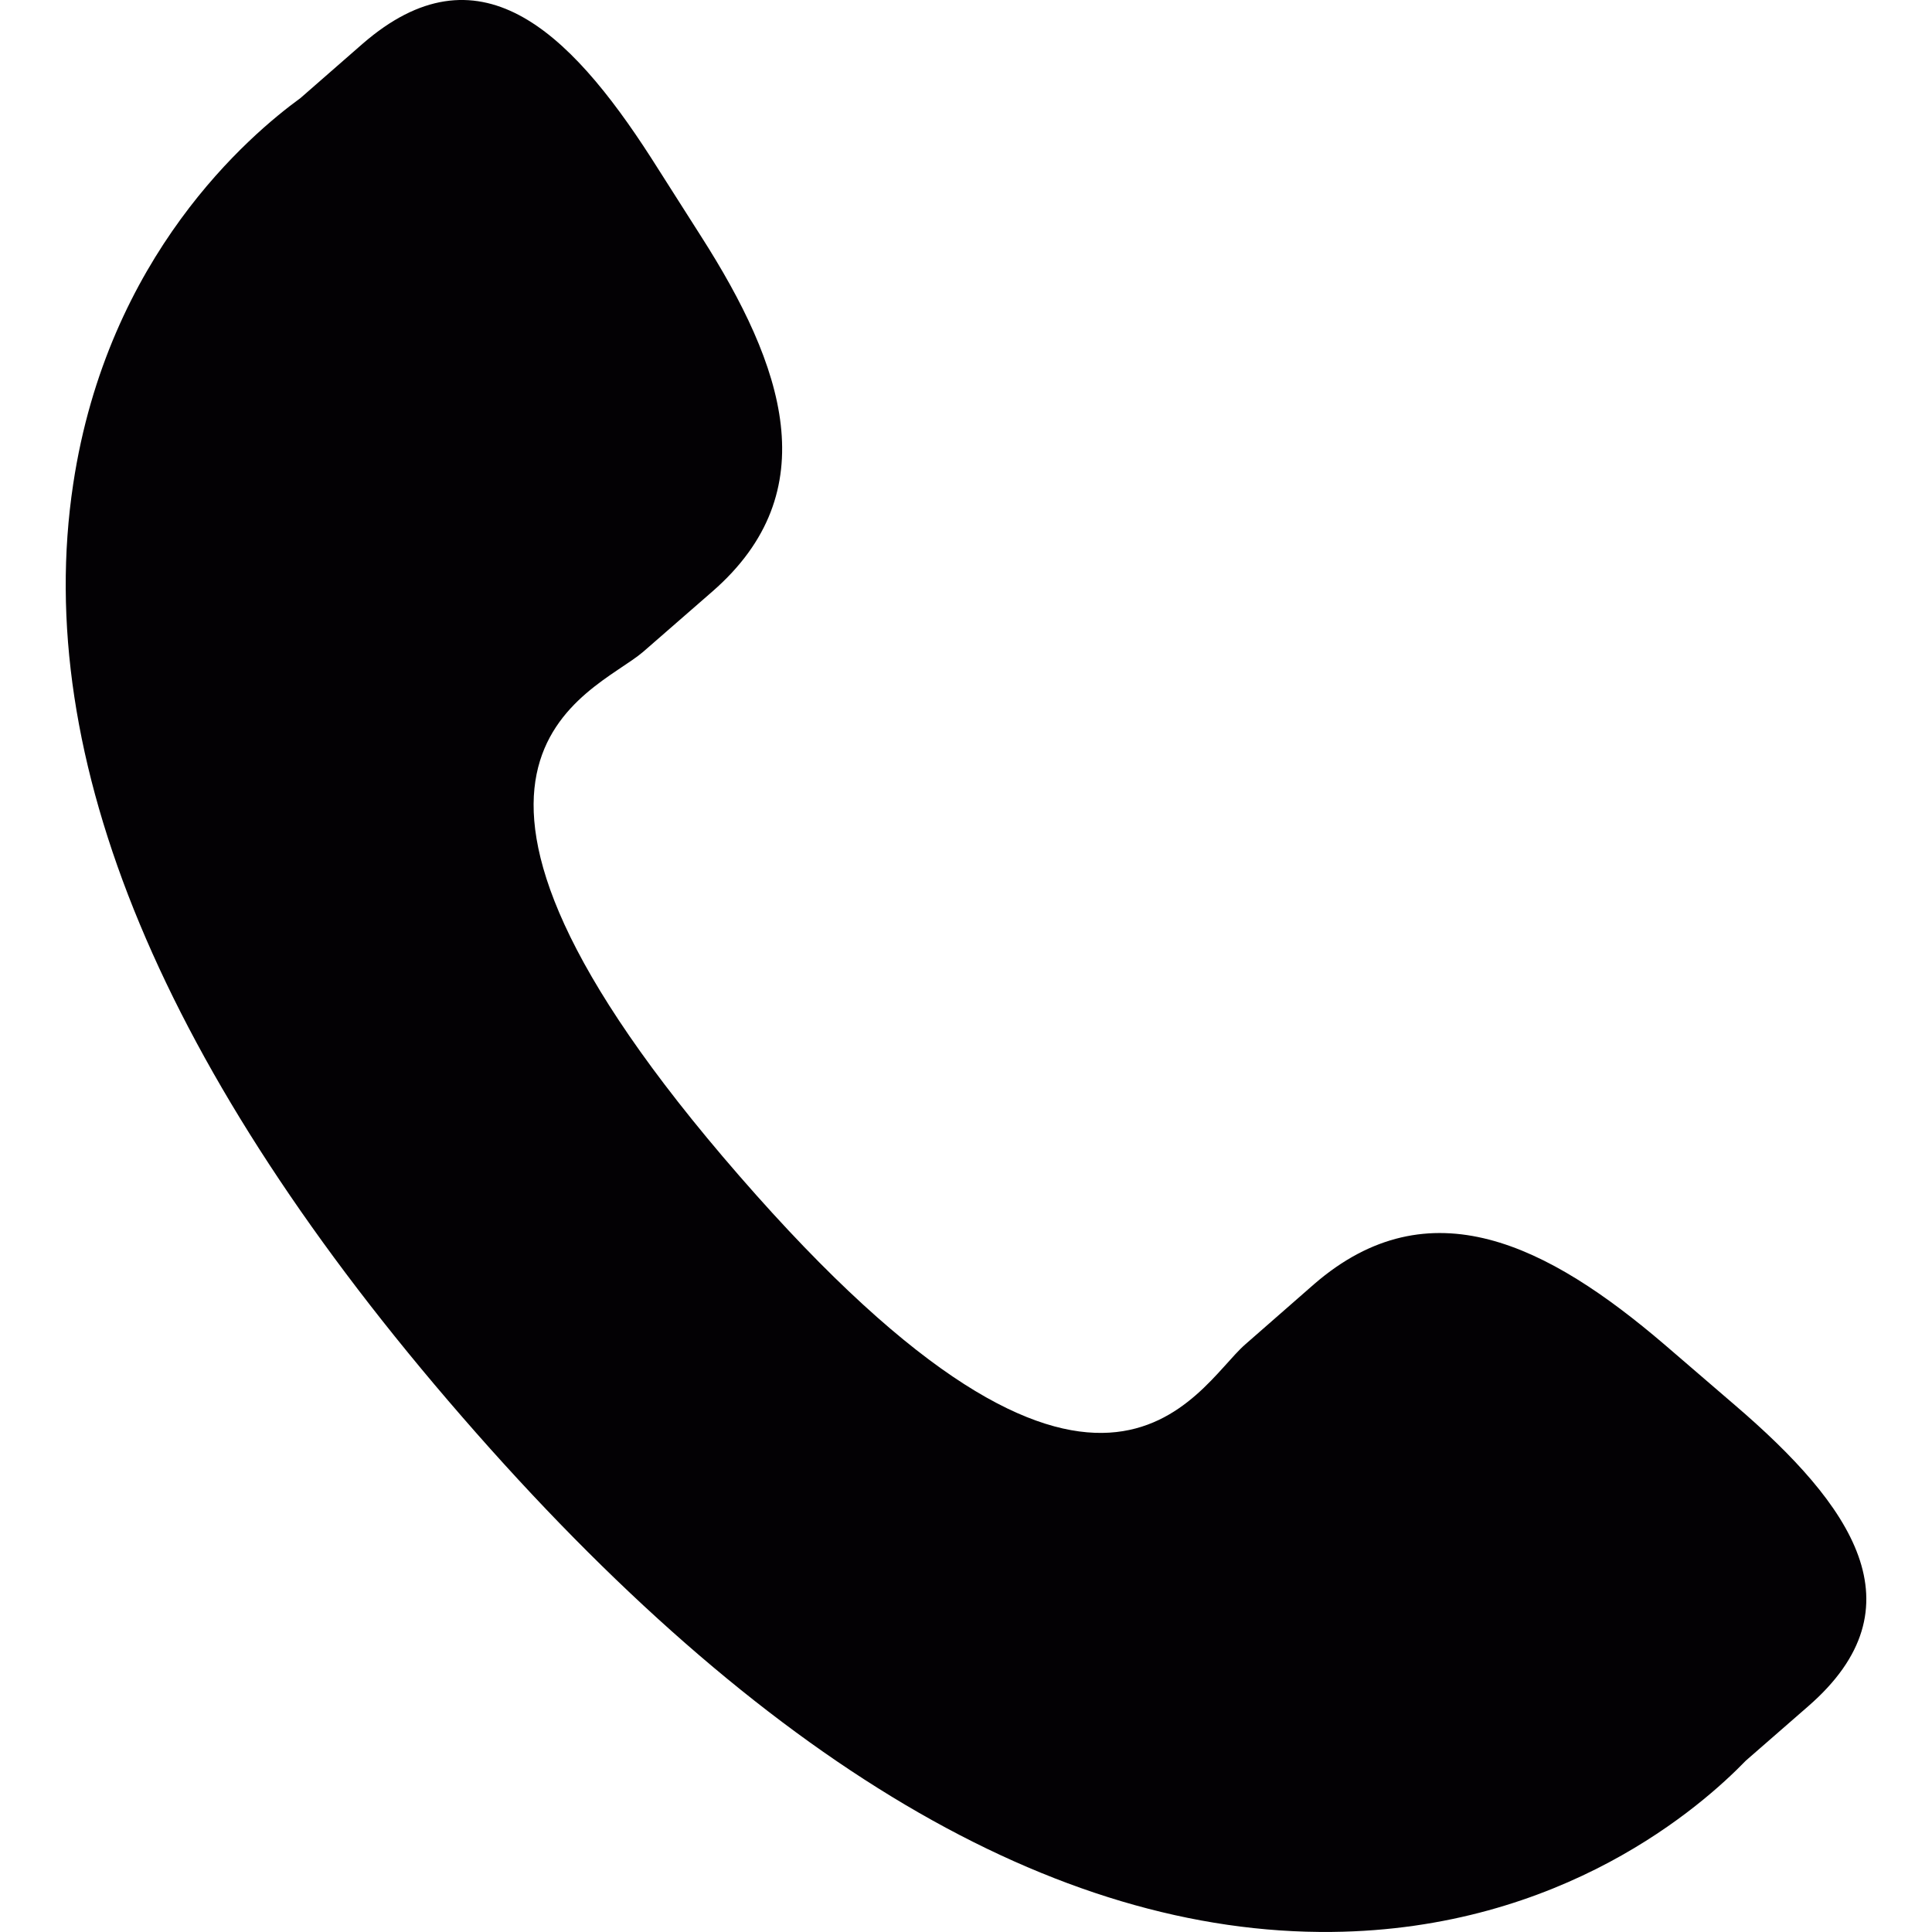
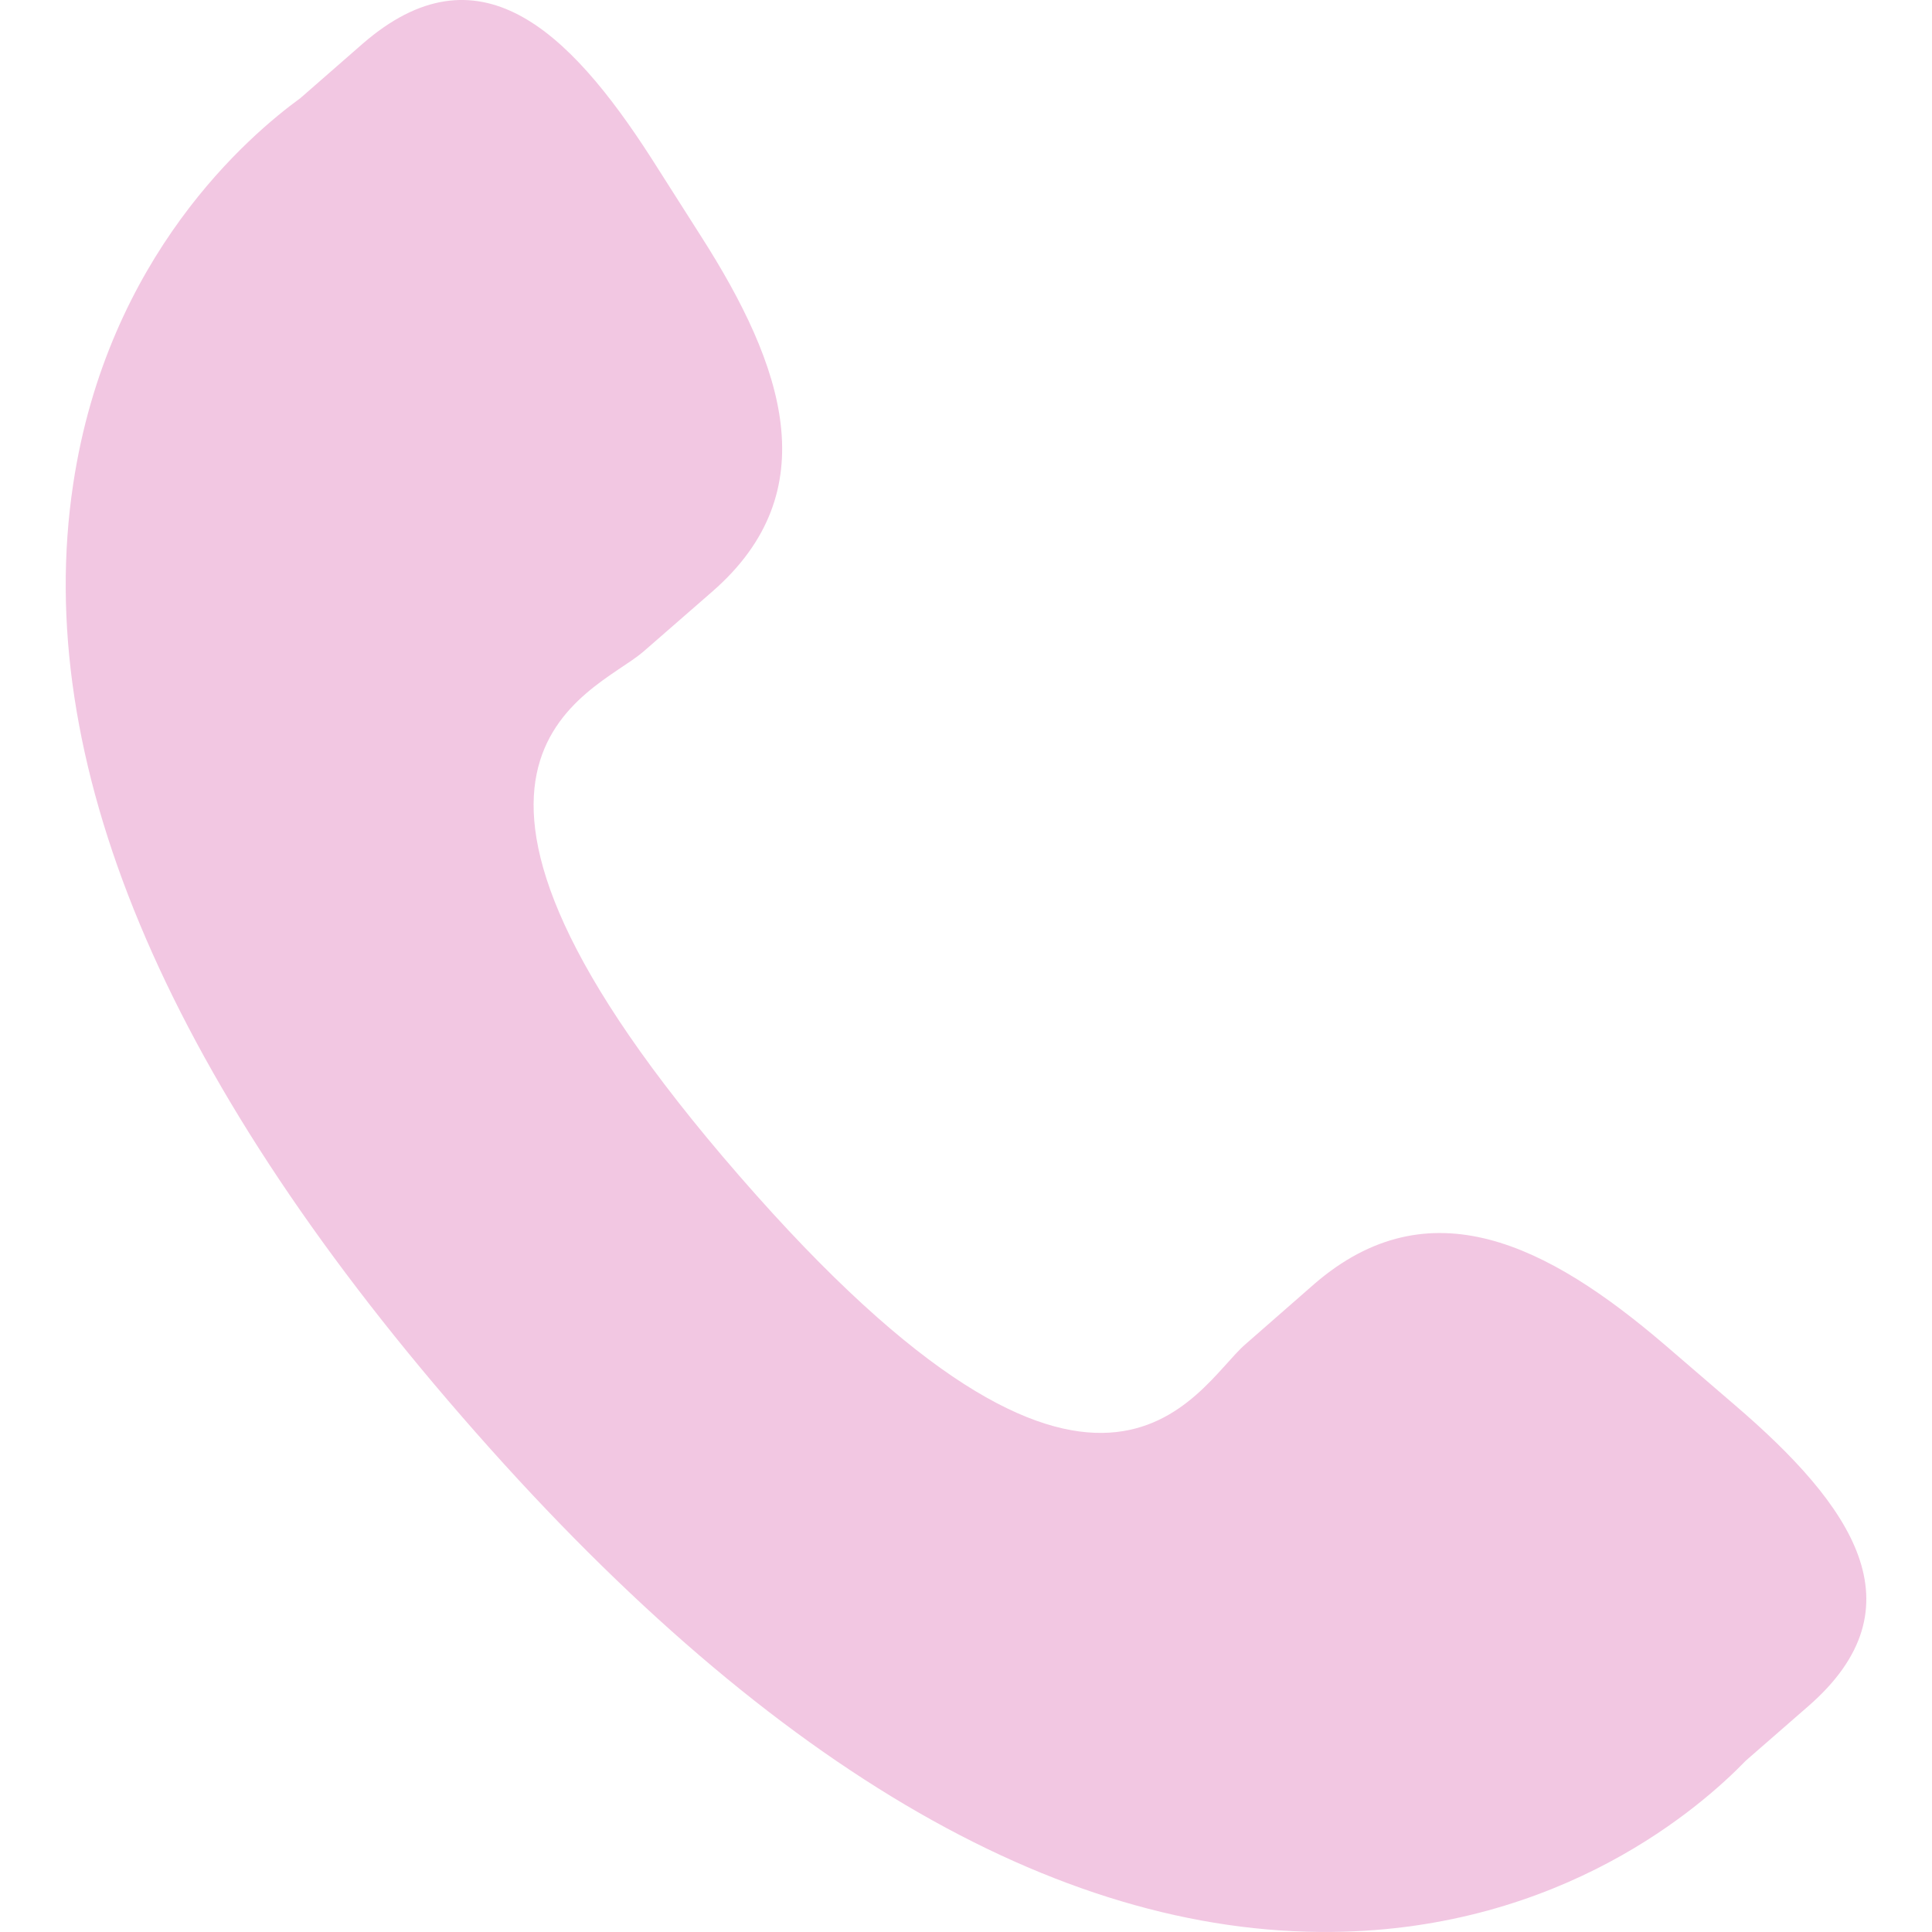
<svg xmlns="http://www.w3.org/2000/svg" height="800px" width="800px" version="1.1" id="Capa_1" viewBox="0 0 25.625 25.625" xml:space="preserve">
  <g>
-     <path style="fill:#030104;" d="M22.079,17.835c-1.548-1.324-3.119-2.126-4.648-0.804l-0.913,0.799   c-0.668,0.58-1.91,3.29-6.712-2.234C5.005,10.079,7.862,9.22,8.531,8.645l0.918-0.8c1.521-1.325,0.947-2.993-0.15-4.71l-0.662-1.04   C7.535,0.382,6.335-0.743,4.81,0.58L3.986,1.3C3.312,1.791,1.428,3.387,0.971,6.419c-0.55,3.638,1.185,7.804,5.16,12.375   c3.97,4.573,7.857,6.87,11.539,6.83c3.06-0.033,4.908-1.675,5.486-2.272l0.827-0.721c1.521-1.322,0.576-2.668-0.973-3.995   L22.079,17.835z" />
+     <path style="fill:#F2C7E2;" d="M22.079,17.835c-1.548-1.324-3.119-2.126-4.648-0.804l-0.913,0.799   c-0.668,0.58-1.91,3.29-6.712-2.234C5.005,10.079,7.862,9.22,8.531,8.645l0.918-0.8c1.521-1.325,0.947-2.993-0.15-4.71l-0.662-1.04   C7.535,0.382,6.335-0.743,4.81,0.58L3.986,1.3C3.312,1.791,1.428,3.387,0.971,6.419c-0.55,3.638,1.185,7.804,5.16,12.375   c3.97,4.573,7.857,6.87,11.539,6.83c3.06-0.033,4.908-1.675,5.486-2.272l0.827-0.721c1.521-1.322,0.576-2.668-0.973-3.995   L22.079,17.835z" />
  </g>
</svg>
